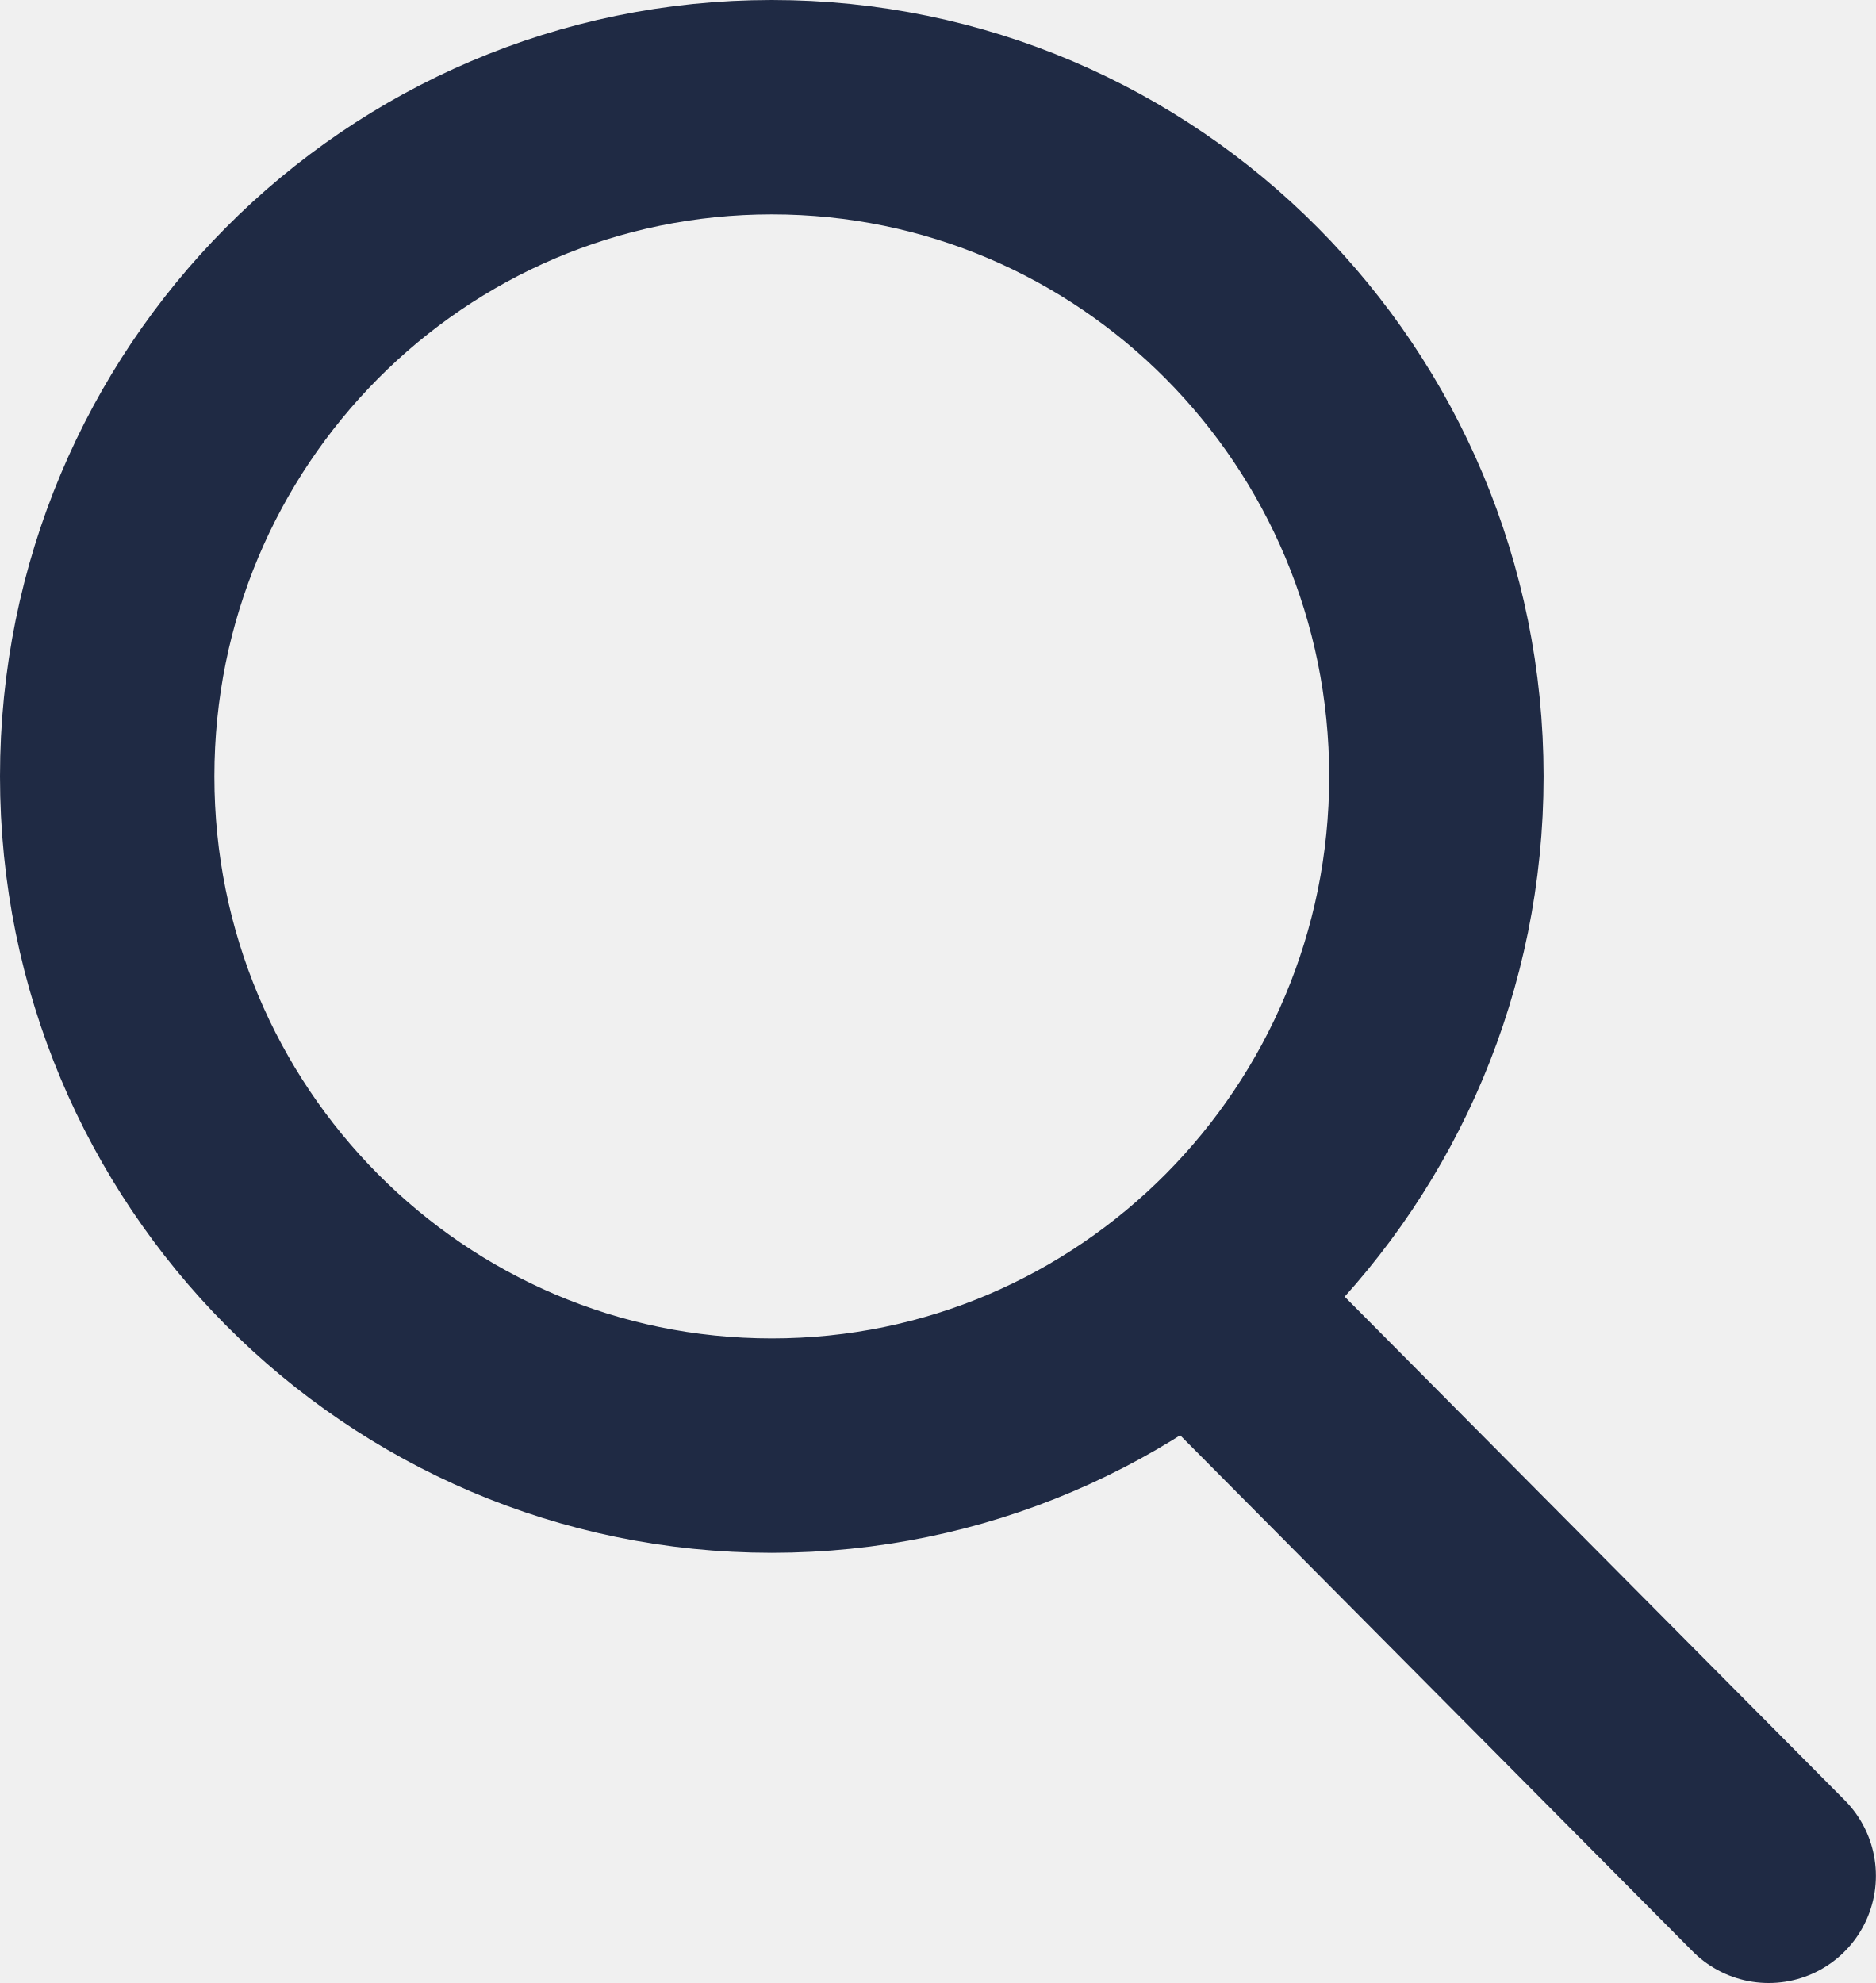
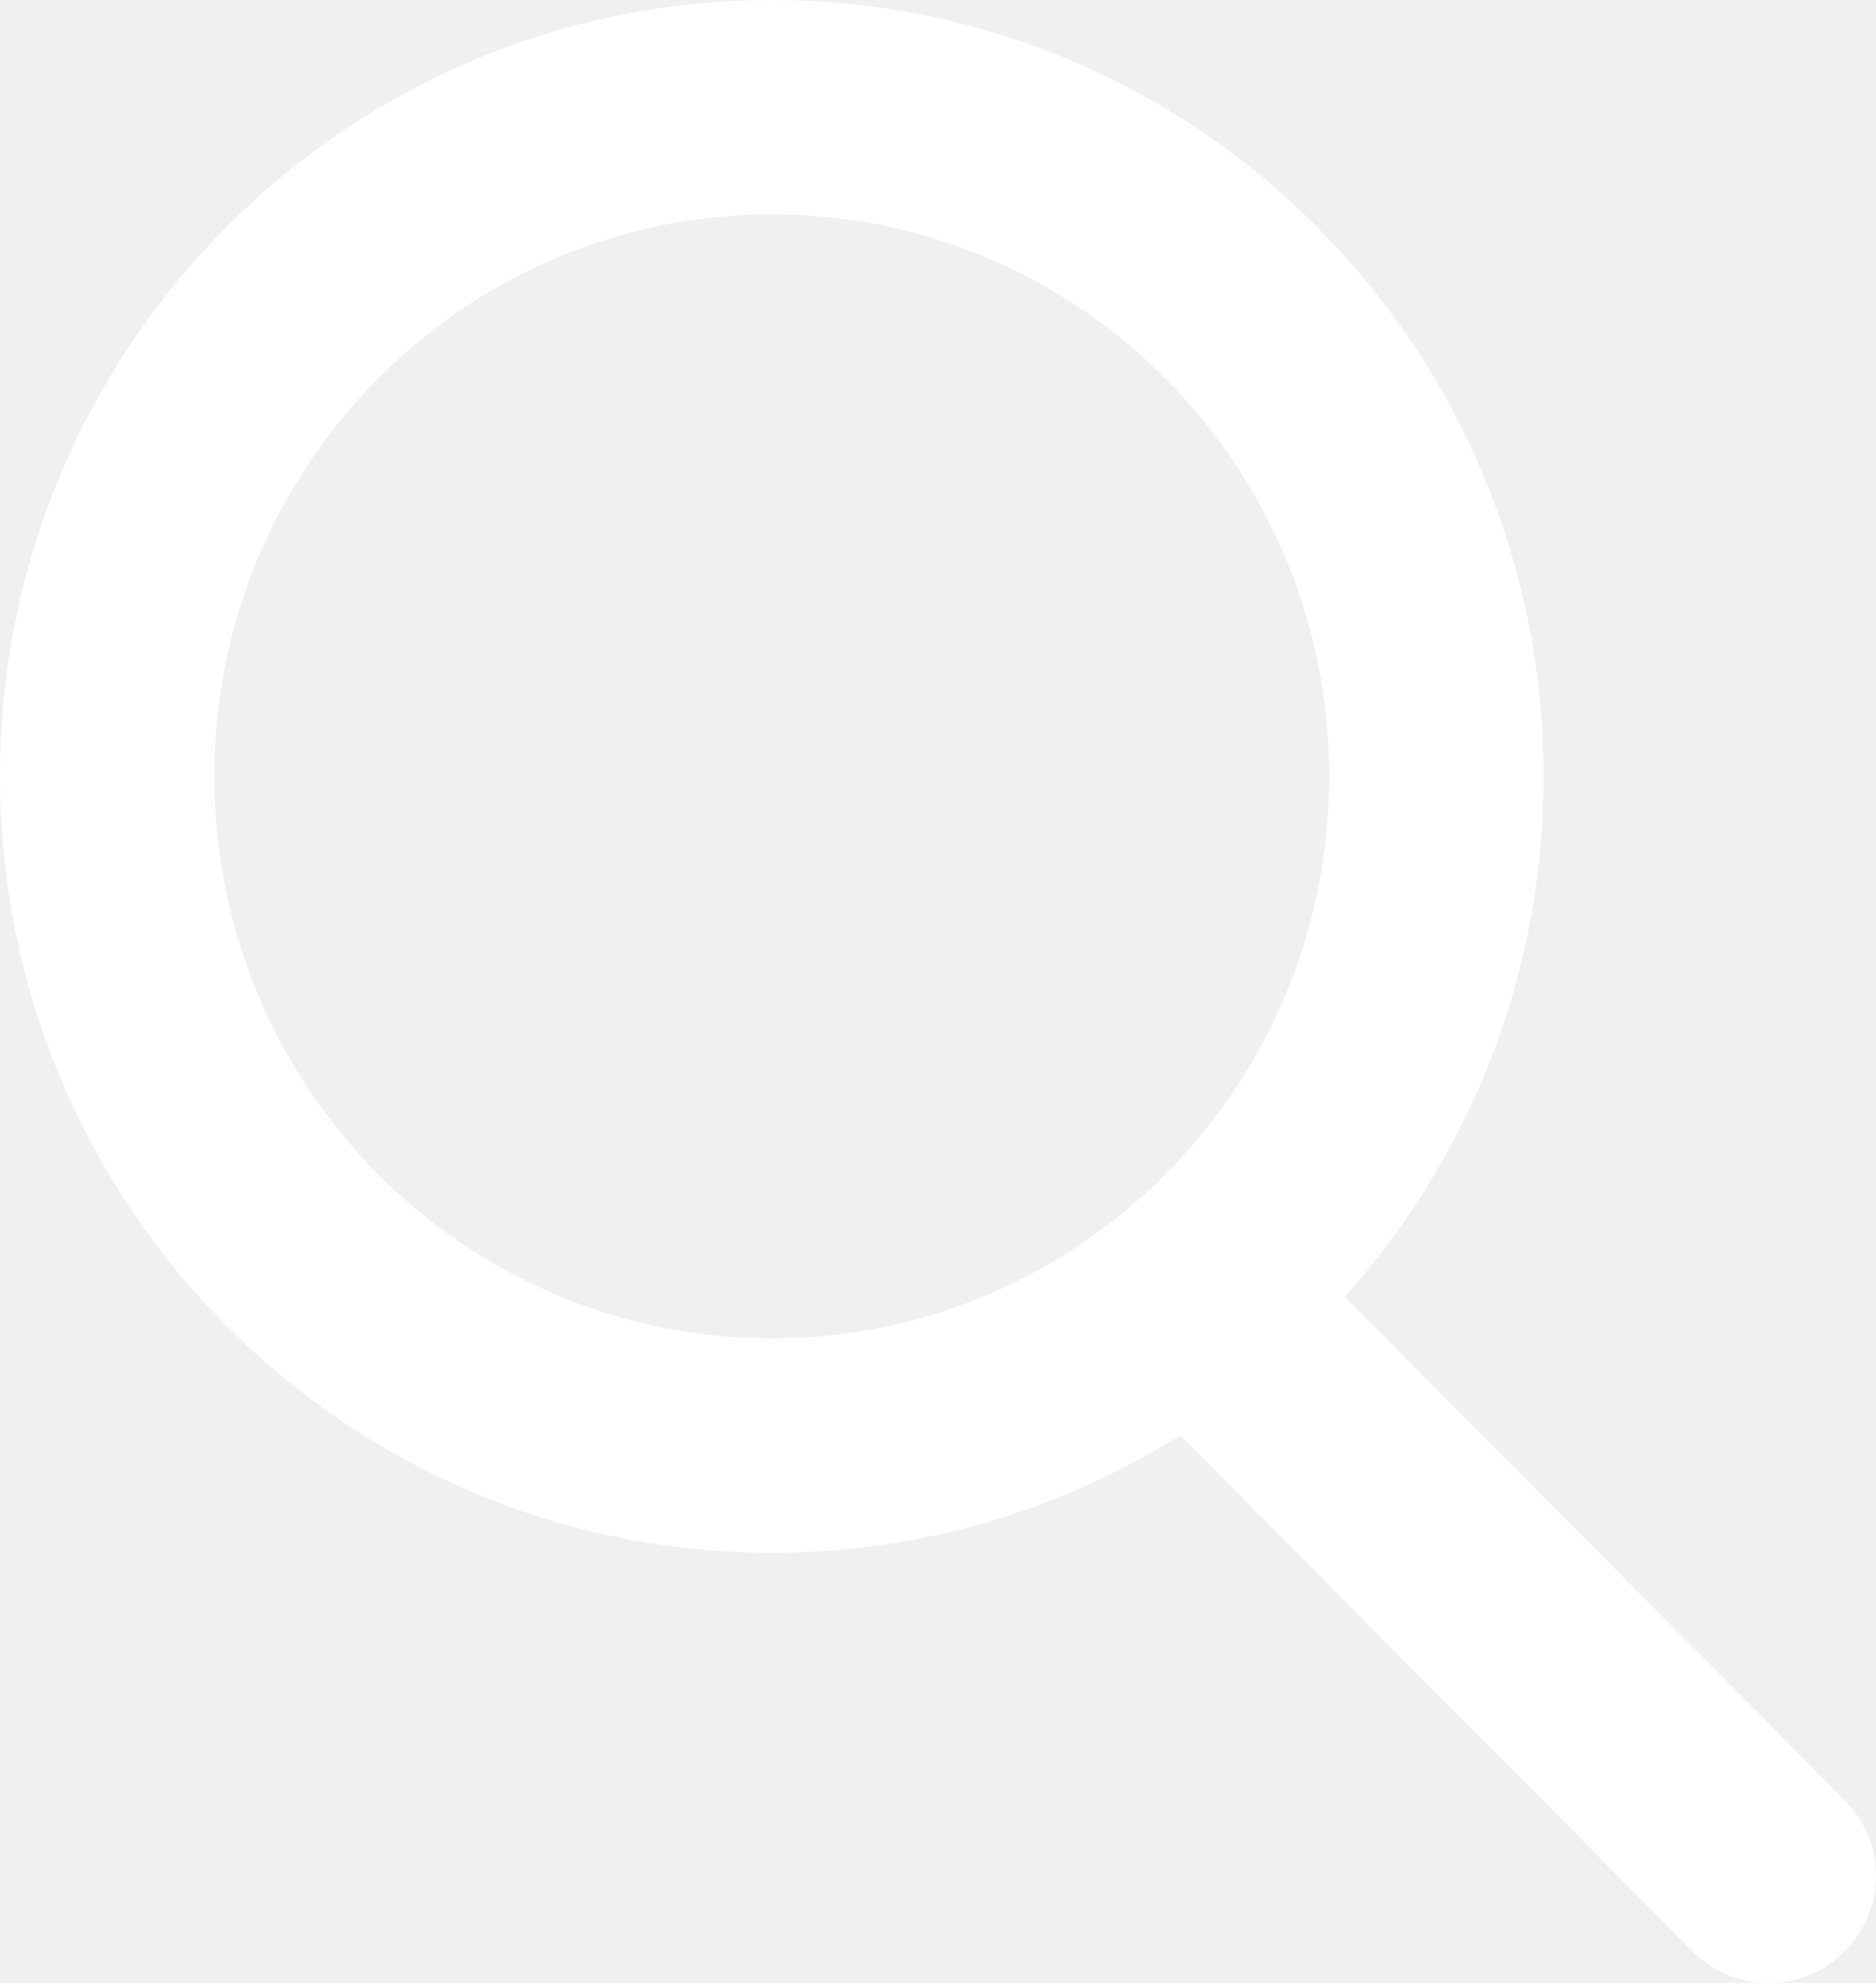
<svg xmlns="http://www.w3.org/2000/svg" width="35" height="37" viewBox="0 0 35 37" fill="none">
-   <path d="M22.372 24.297L33 35M14.4 26.973C7.552 26.973 2 21.383 2 14.486C2 7.59 7.552 2 14.4 2C21.248 2 26.8 7.59 26.8 14.486C26.8 21.383 21.248 26.973 14.4 26.973Z" stroke="#1F2A44" stroke-width="4" stroke-linecap="round" stroke-linejoin="round" />
+   <path d="M22.372 24.297L33 35M14.4 26.973C7.552 26.973 2 21.383 2 14.486C2 7.59 7.552 2 14.4 2C21.248 2 26.8 7.59 26.8 14.486C26.8 21.383 21.248 26.973 14.4 26.973Z" stroke="#ffffff" stroke-width="4" stroke-linecap="round" stroke-linejoin="round" />
</svg>
